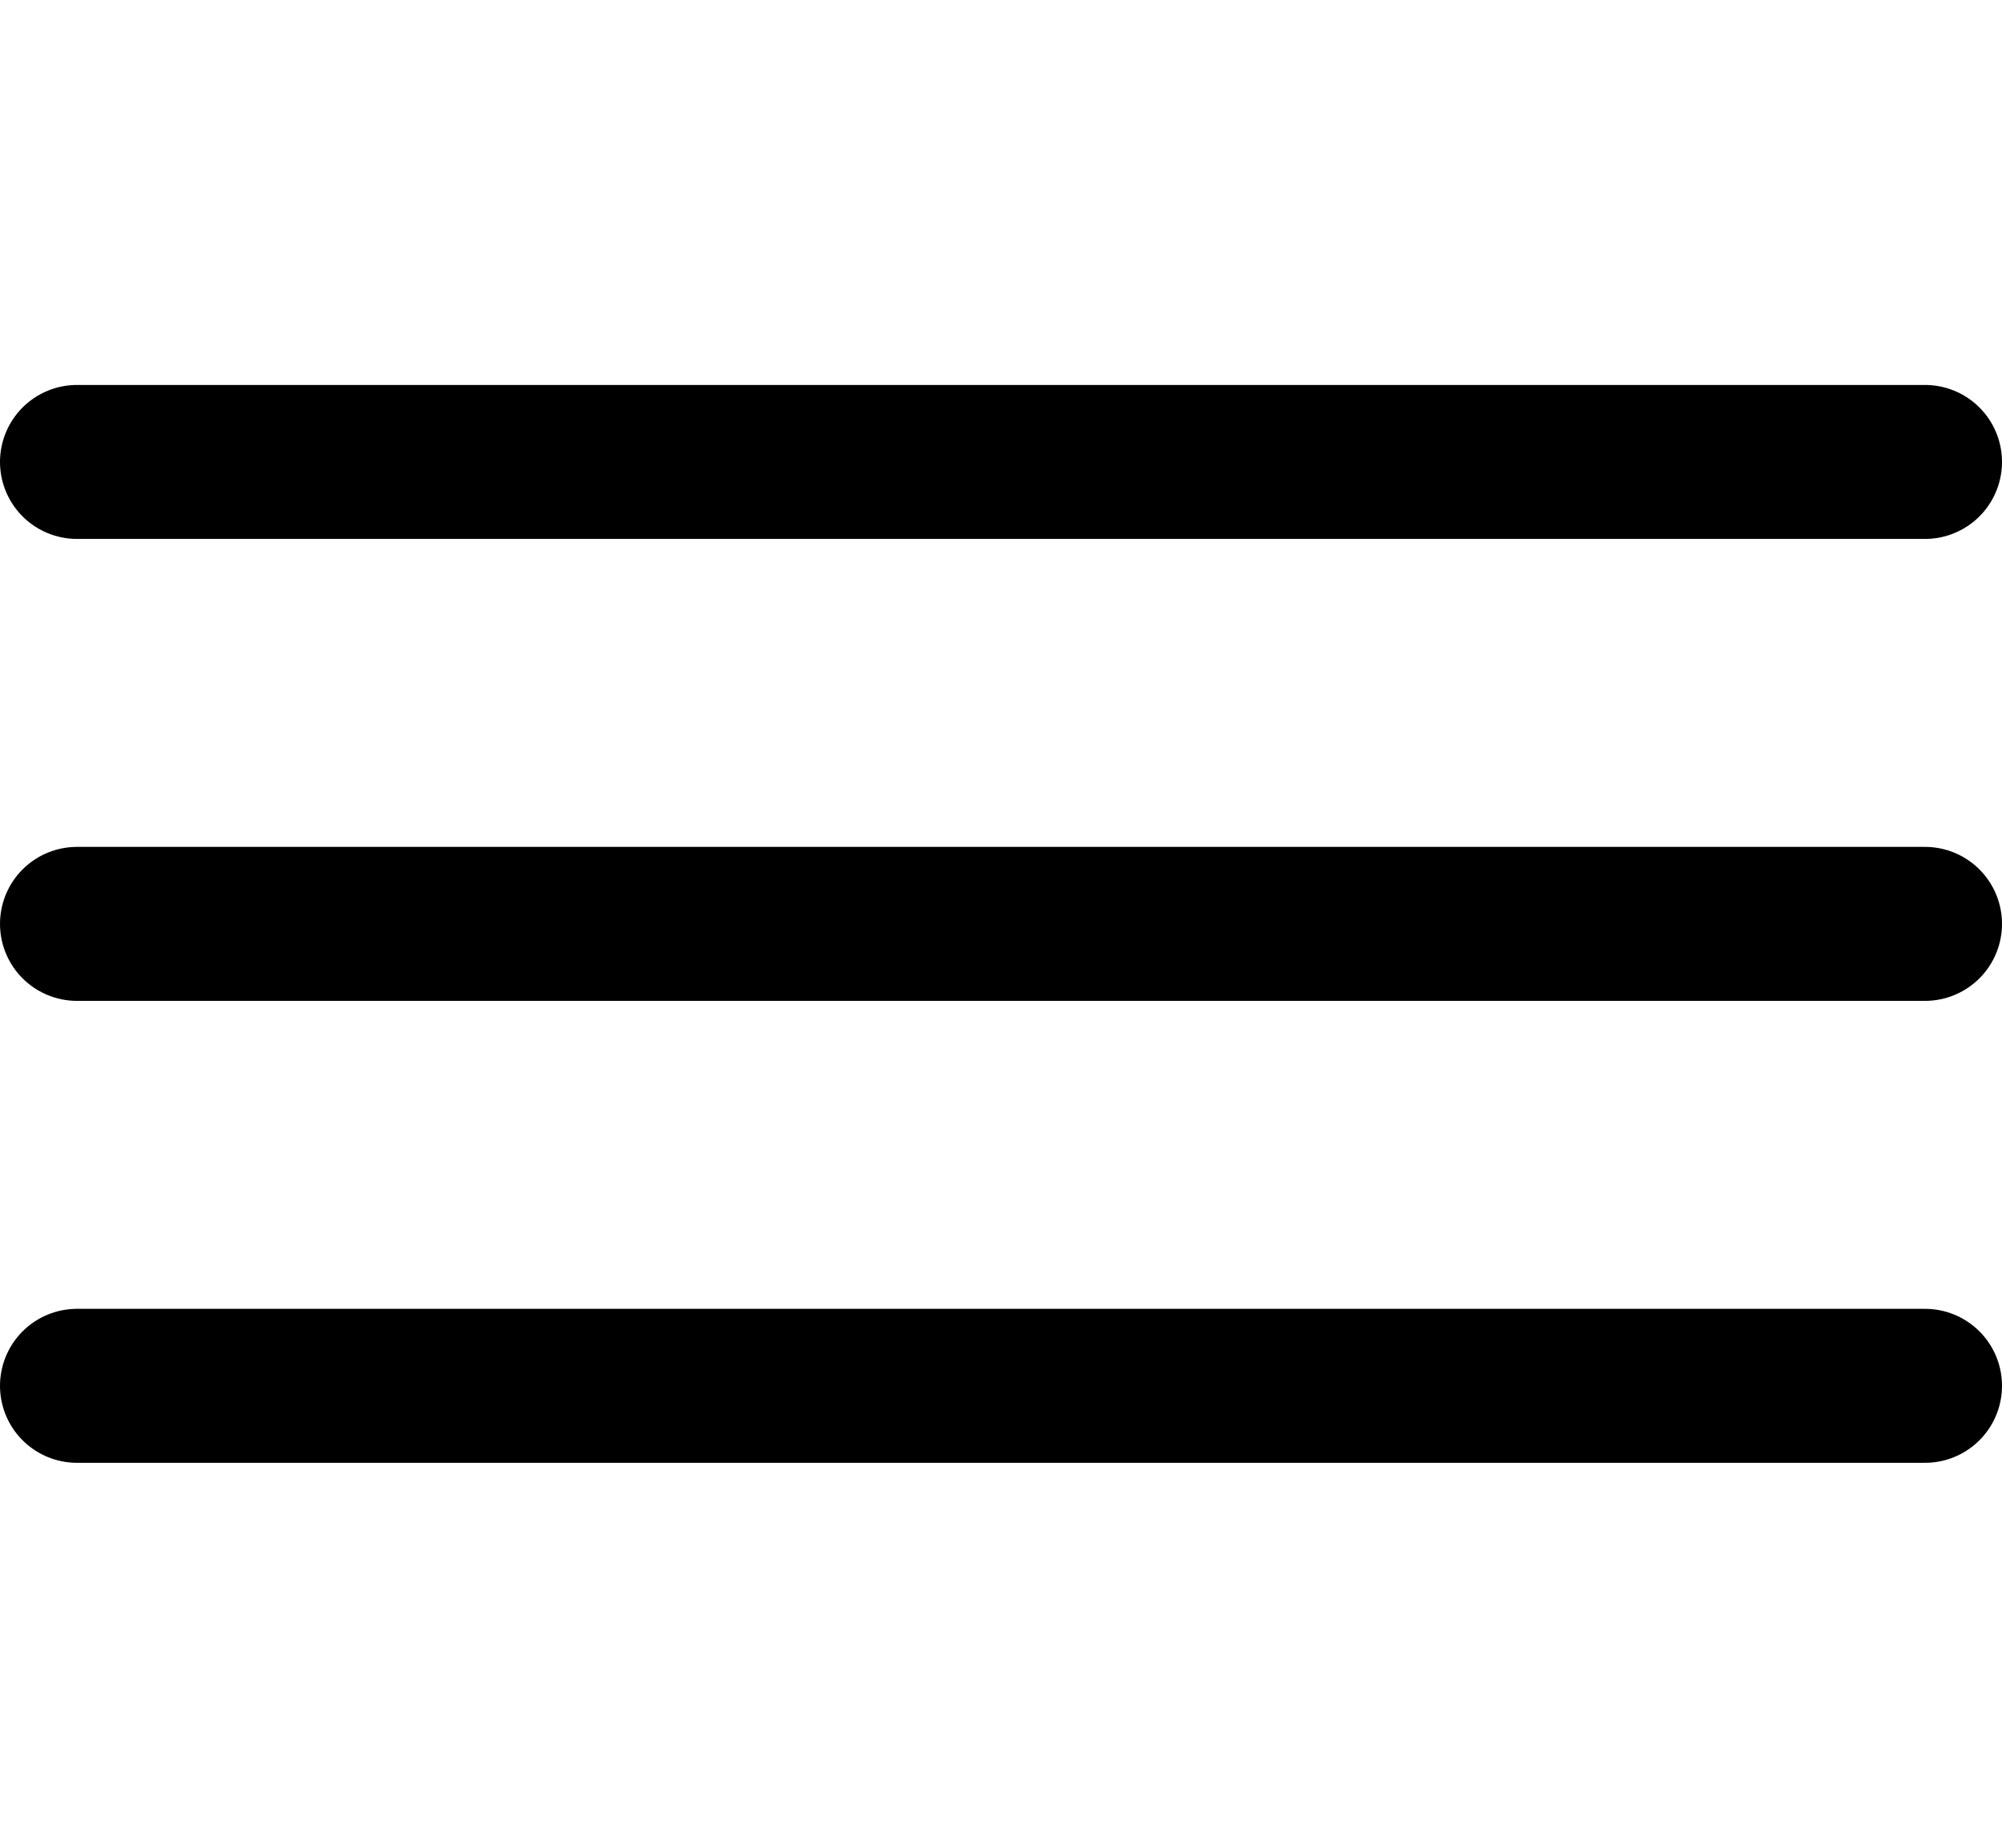
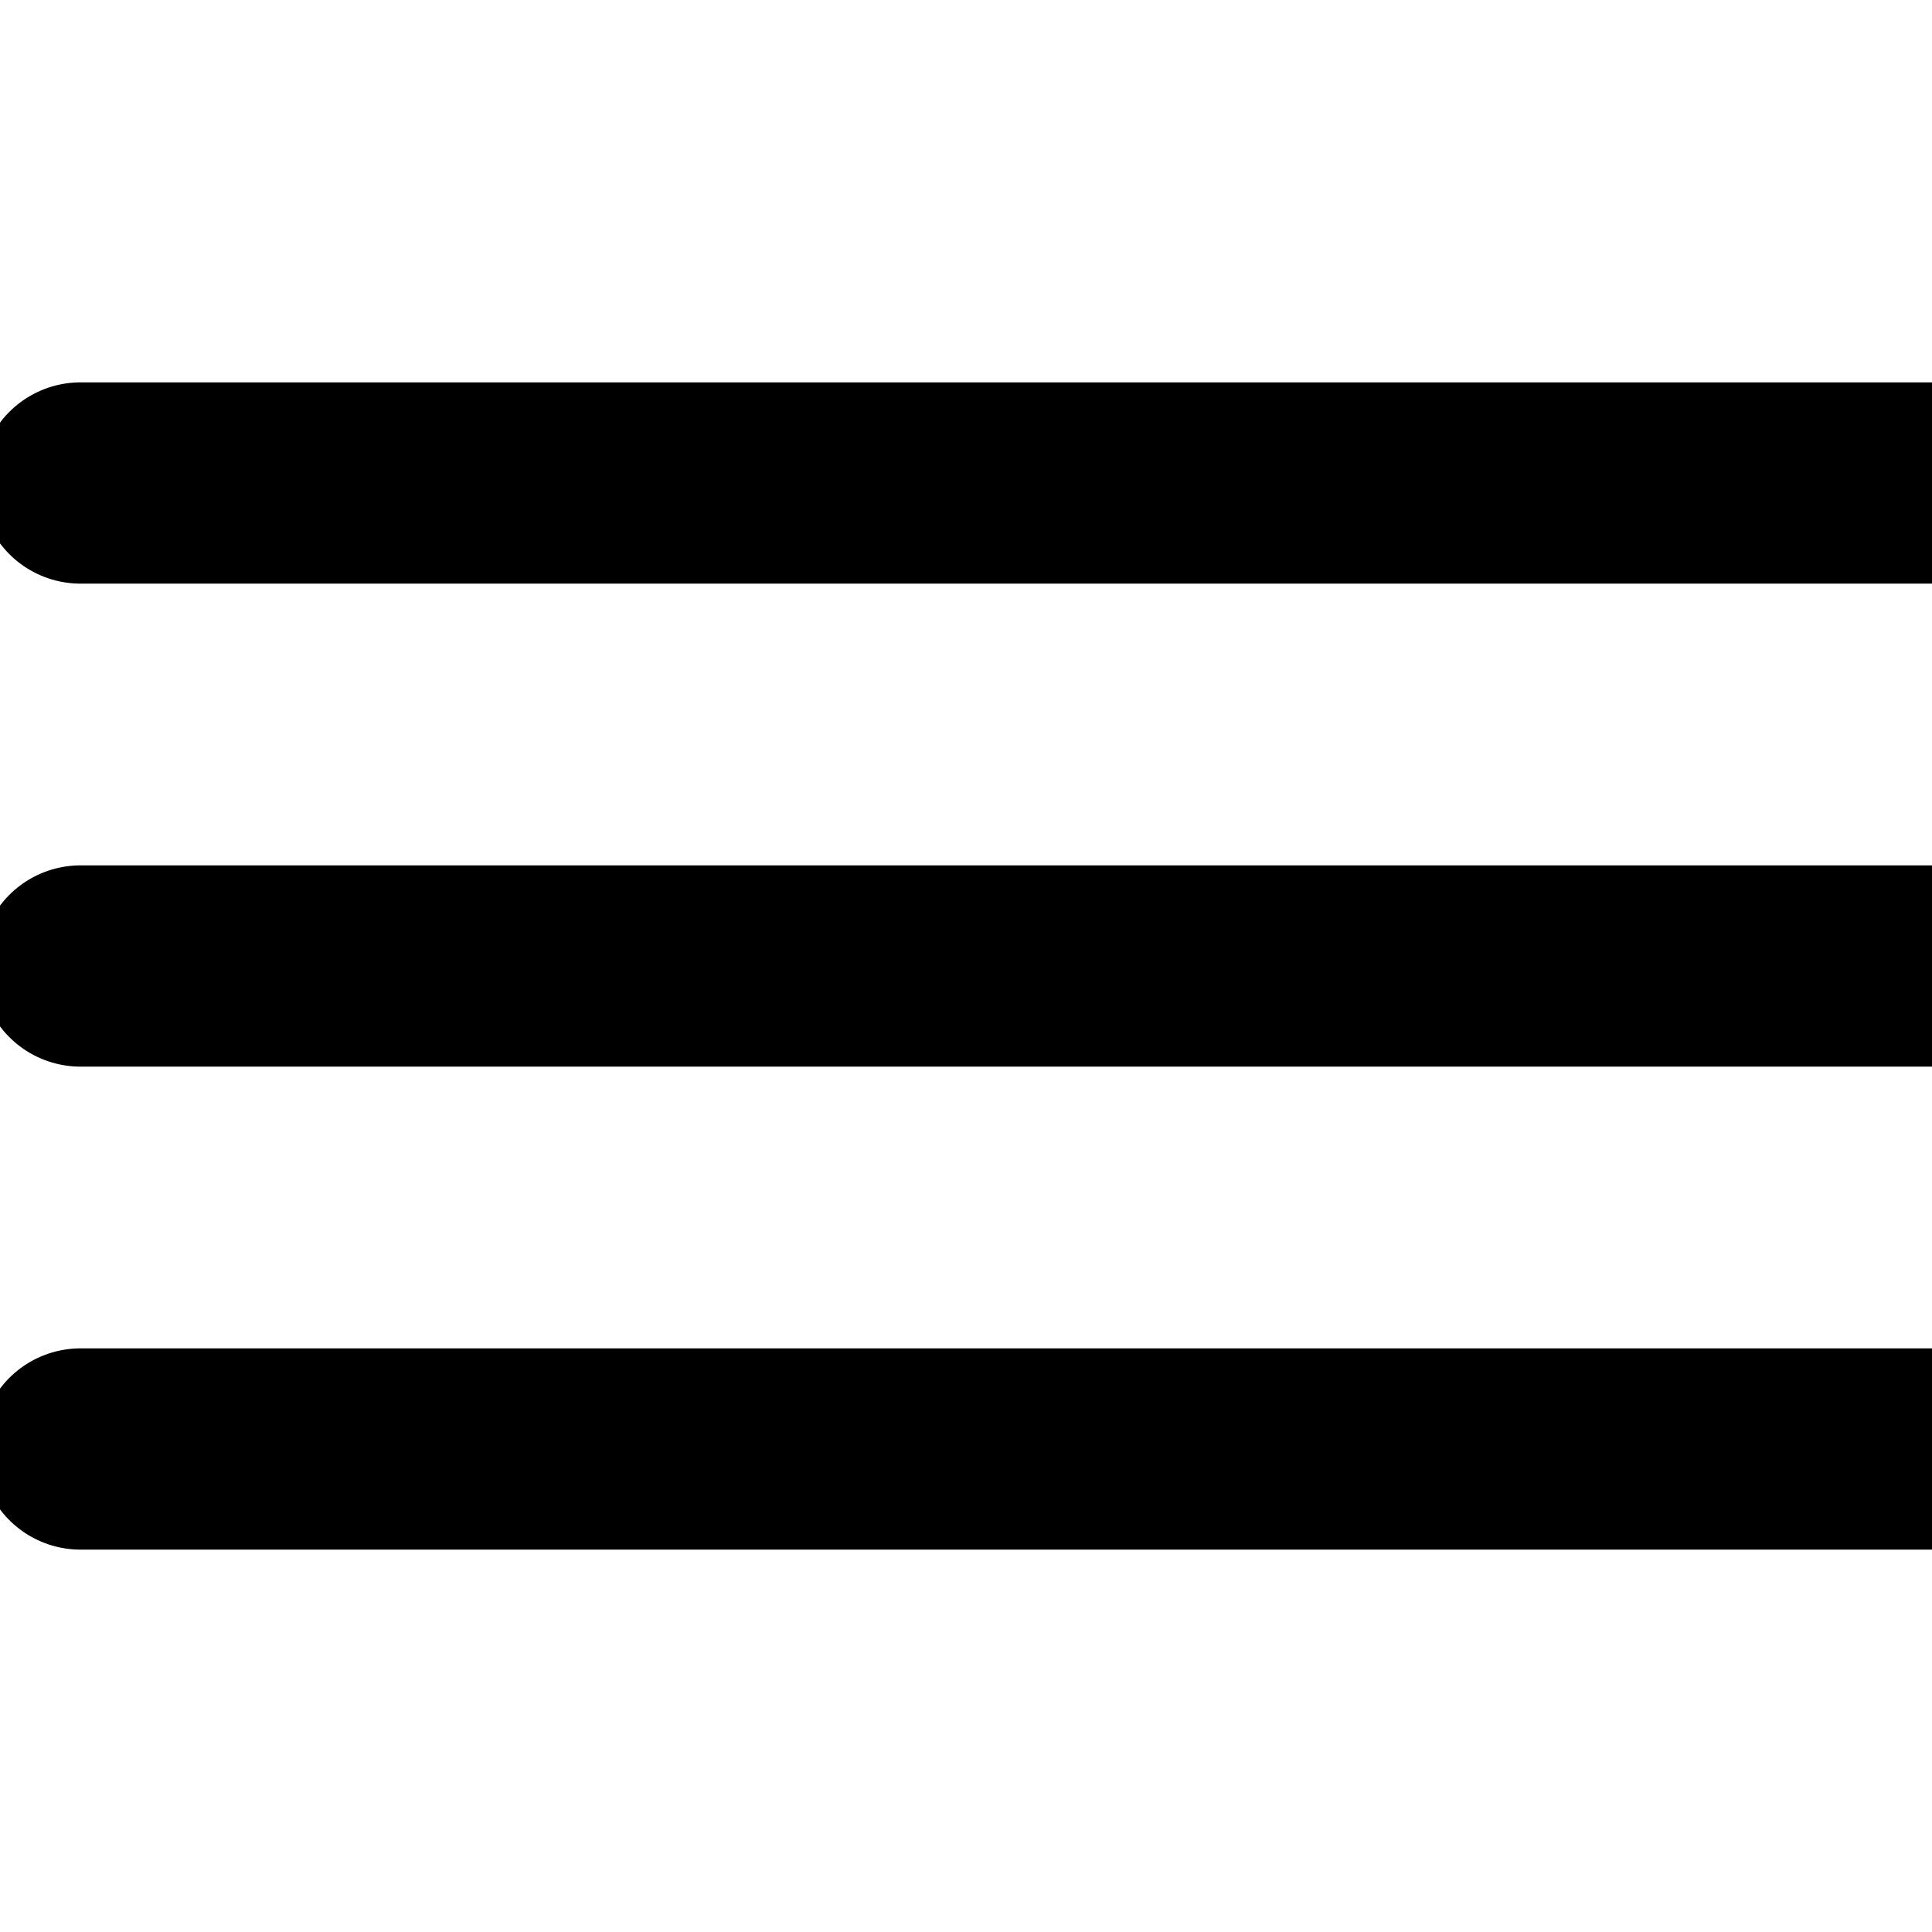
- <svg xmlns="http://www.w3.org/2000/svg" width="26" height="24" viewBox="0 0 26 24" fill="none">
-   <path d="M1 6H25" stroke="black" stroke-width="2" stroke-linecap="round" />
-   <path d="M1 12H25" stroke="black" stroke-width="2" stroke-linecap="round" />
-   <path d="M1 18H25" stroke="black" stroke-width="2" stroke-linecap="round" />
+ <svg xmlns="http://www.w3.org/2000/svg" width="24" height="24" viewBox="0 0 24 24" fill="none">
+   <path d="M1 6H24" stroke="black" stroke-width="2.5" stroke-linecap="round" />
+   <path d="M1 12H24" stroke="black" stroke-width="2.5" stroke-linecap="round" />
+   <path d="M1 18H24" stroke="black" stroke-width="2.5" stroke-linecap="round" />
</svg>
